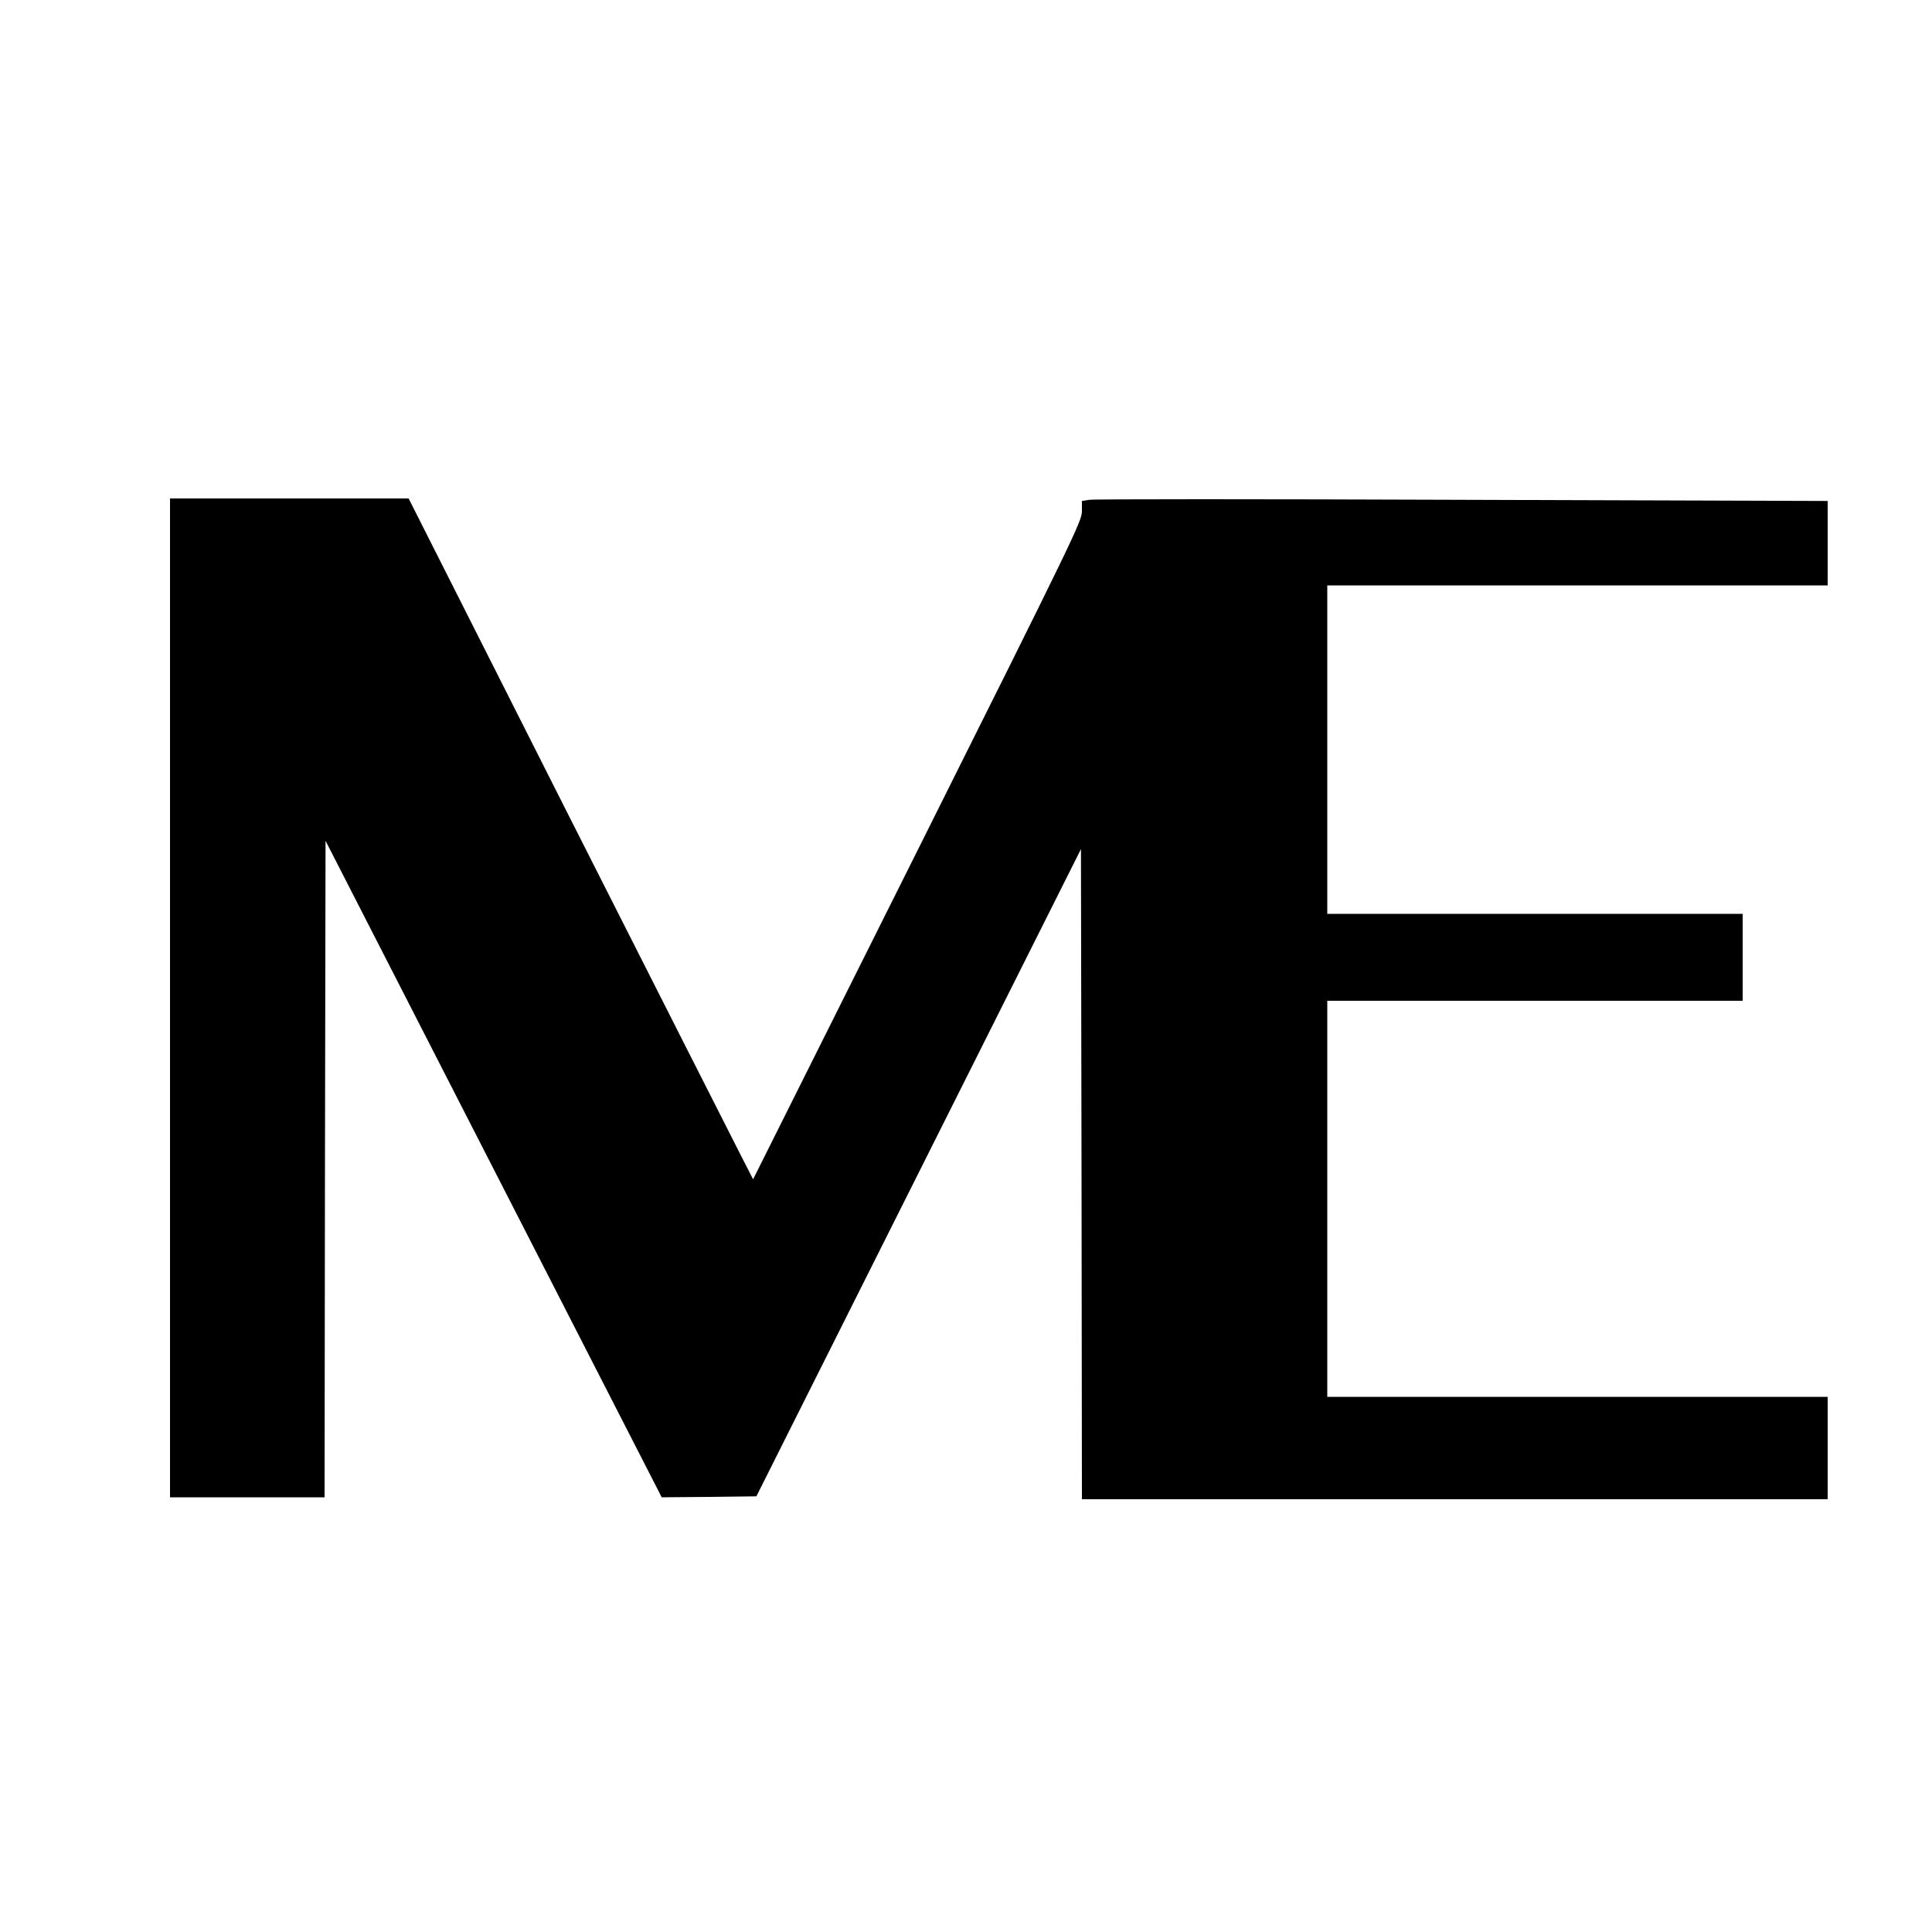
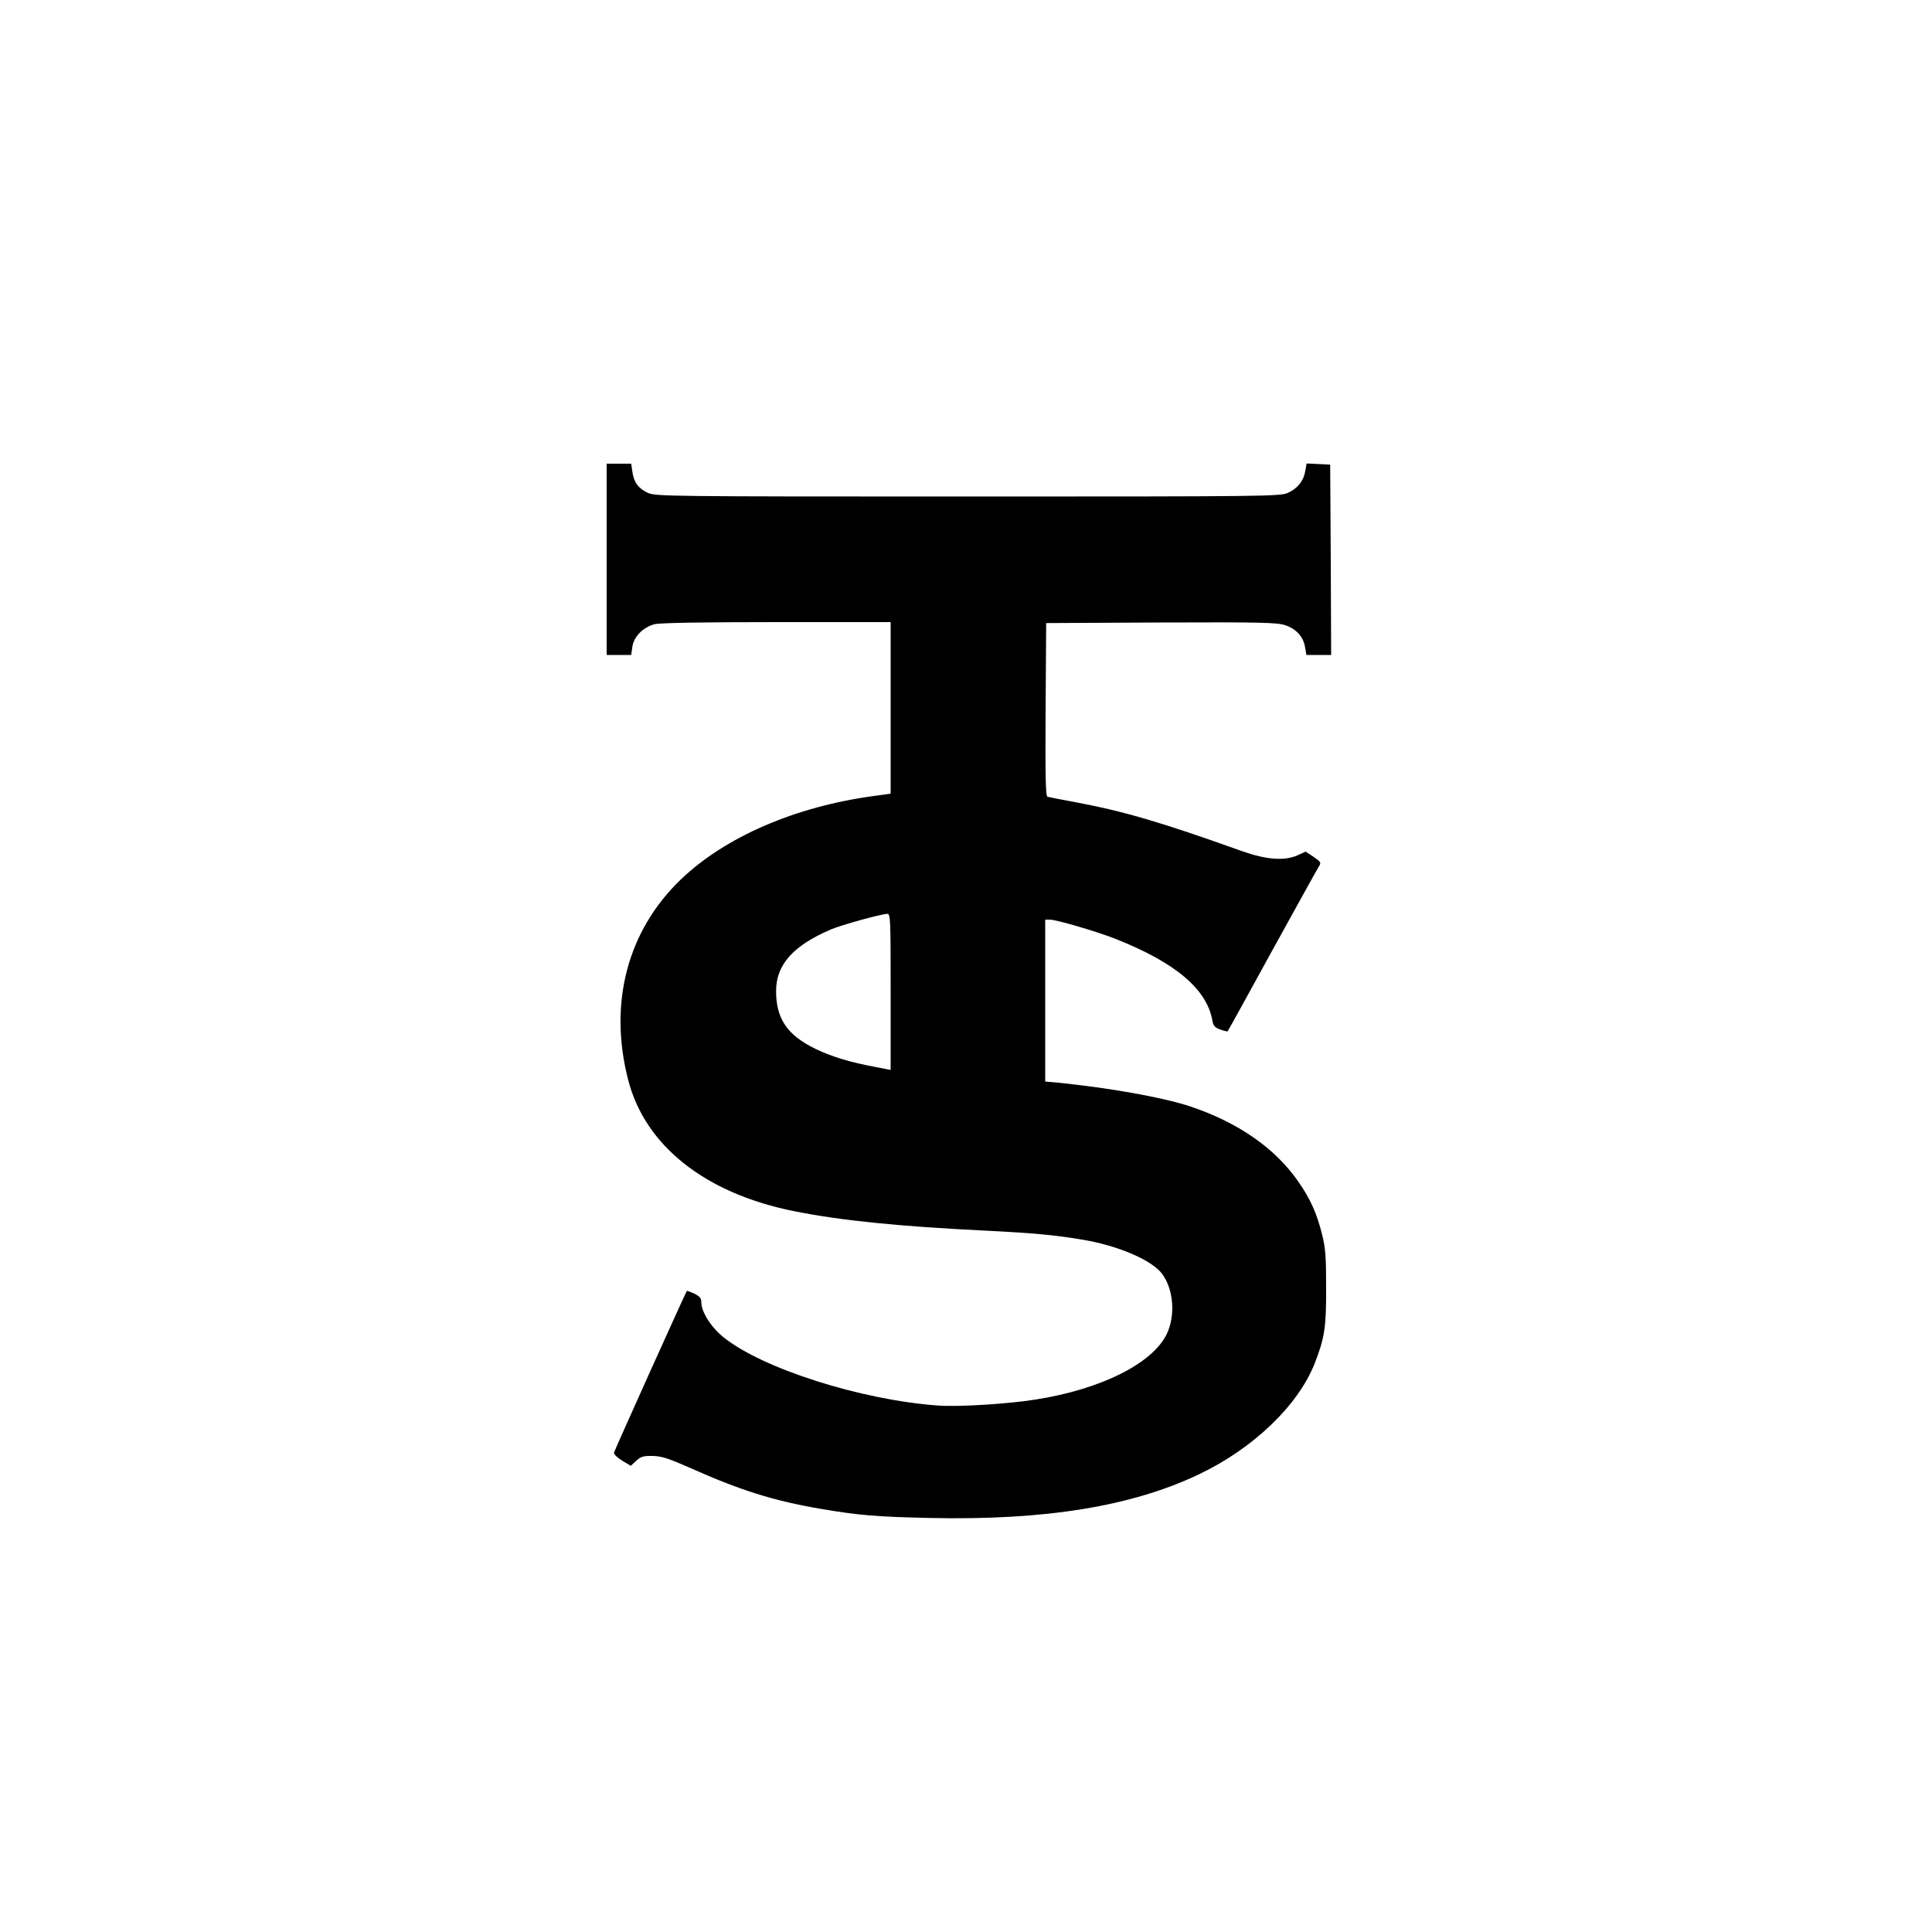
<svg xmlns="http://www.w3.org/2000/svg" version="1.0" width="1000pt" height="1000pt" viewBox="0 0 1000 1000" preserveAspectRatio="xMidYMid meet">
  <g transform="translate(0,1000) scale(0.1,-0.1)" fill="#000000" stroke="none">
-     <path d="M880 4835 l0 -2585 400 0 400 0 2 1699 3 1699 870 -1699 870 -1699 245 2 245 3 840 1675 840 1675 3 -1682 2 -1683 1930 0 1930 0 0 265 0 265 -1295 0 -1295 0 0 1025 0 1025 1075 0 1075 0 0 225 0 225 -1075 0 -1075 0 0 850 0 850 1295 0 1295 0 0 218 0 219 -1892 6 c-1041 4 -1910 4 -1930 0 l-38 -6 0 -53 c0 -51 -41 -135 -851 -1756 l-851 -1702 -69 135 c-38 74 -439 866 -892 1761 l-822 1628 -617 0 -618 0 0 -2585z" />
+     <path d="M3140 7105 l0 -495 64 0 63 0 6 42 c7 52 55 101 114 117 25 7 241 11 631 11 l592 0 0 -444 0 -444 -87 -12 c-408 -55 -769 -212 -999 -432 -276 -265 -375 -639 -273 -1036 87 -342 399 -589 859 -681 240 -48 542 -79 995 -101 241 -12 351 -22 495 -46 189 -31 366 -108 417 -180 58 -81 67 -213 23 -307 -72 -153 -340 -288 -680 -341 -143 -23 -403 -39 -505 -31 -401 29 -910 192 -1111 354 -65 53 -114 131 -114 181 0 20 -8 30 -36 44 -20 9 -38 16 -39 14 -6 -7 -374 -824 -377 -837 -2 -7 17 -26 42 -41 l45 -27 28 26 c24 22 37 26 85 25 47 -1 81 -12 192 -61 262 -117 434 -171 679 -213 196 -33 286 -41 566 -47 594 -13 1044 60 1393 227 280 134 510 355 596 571 52 133 61 189 60 394 0 161 -3 203 -21 276 -28 111 -60 182 -123 273 -121 175 -316 309 -565 391 -141 46 -413 94 -677 121 l-68 6 0 419 0 419 24 0 c34 0 245 -62 341 -100 308 -122 471 -259 500 -421 5 -29 13 -38 42 -48 19 -7 36 -11 37 -9 2 1 106 190 231 418 126 228 234 424 242 436 12 19 10 23 -28 49 l-41 27 -42 -19 c-68 -30 -161 -23 -286 21 -425 152 -612 207 -875 256 -66 12 -126 24 -133 26 -10 3 -12 98 -10 451 l3 448 595 3 c519 2 600 0 642 -14 57 -19 94 -59 103 -114 l7 -40 64 0 64 0 -2 493 -3 492 -61 3 -61 3 -7 -39 c-8 -50 -39 -90 -90 -113 -39 -18 -105 -19 -1656 -19 -1564 0 -1616 1 -1657 19 -49 23 -73 55 -80 111 l-6 40 -63 0 -64 0 0 -495z m1470 -2239 l0 -404 -77 15 c-130 24 -224 52 -312 94 -146 71 -204 156 -204 299 0 137 88 235 283 319 54 23 259 80 293 81 16 0 17 -26 17 -404z" />
  </g>
</svg>
